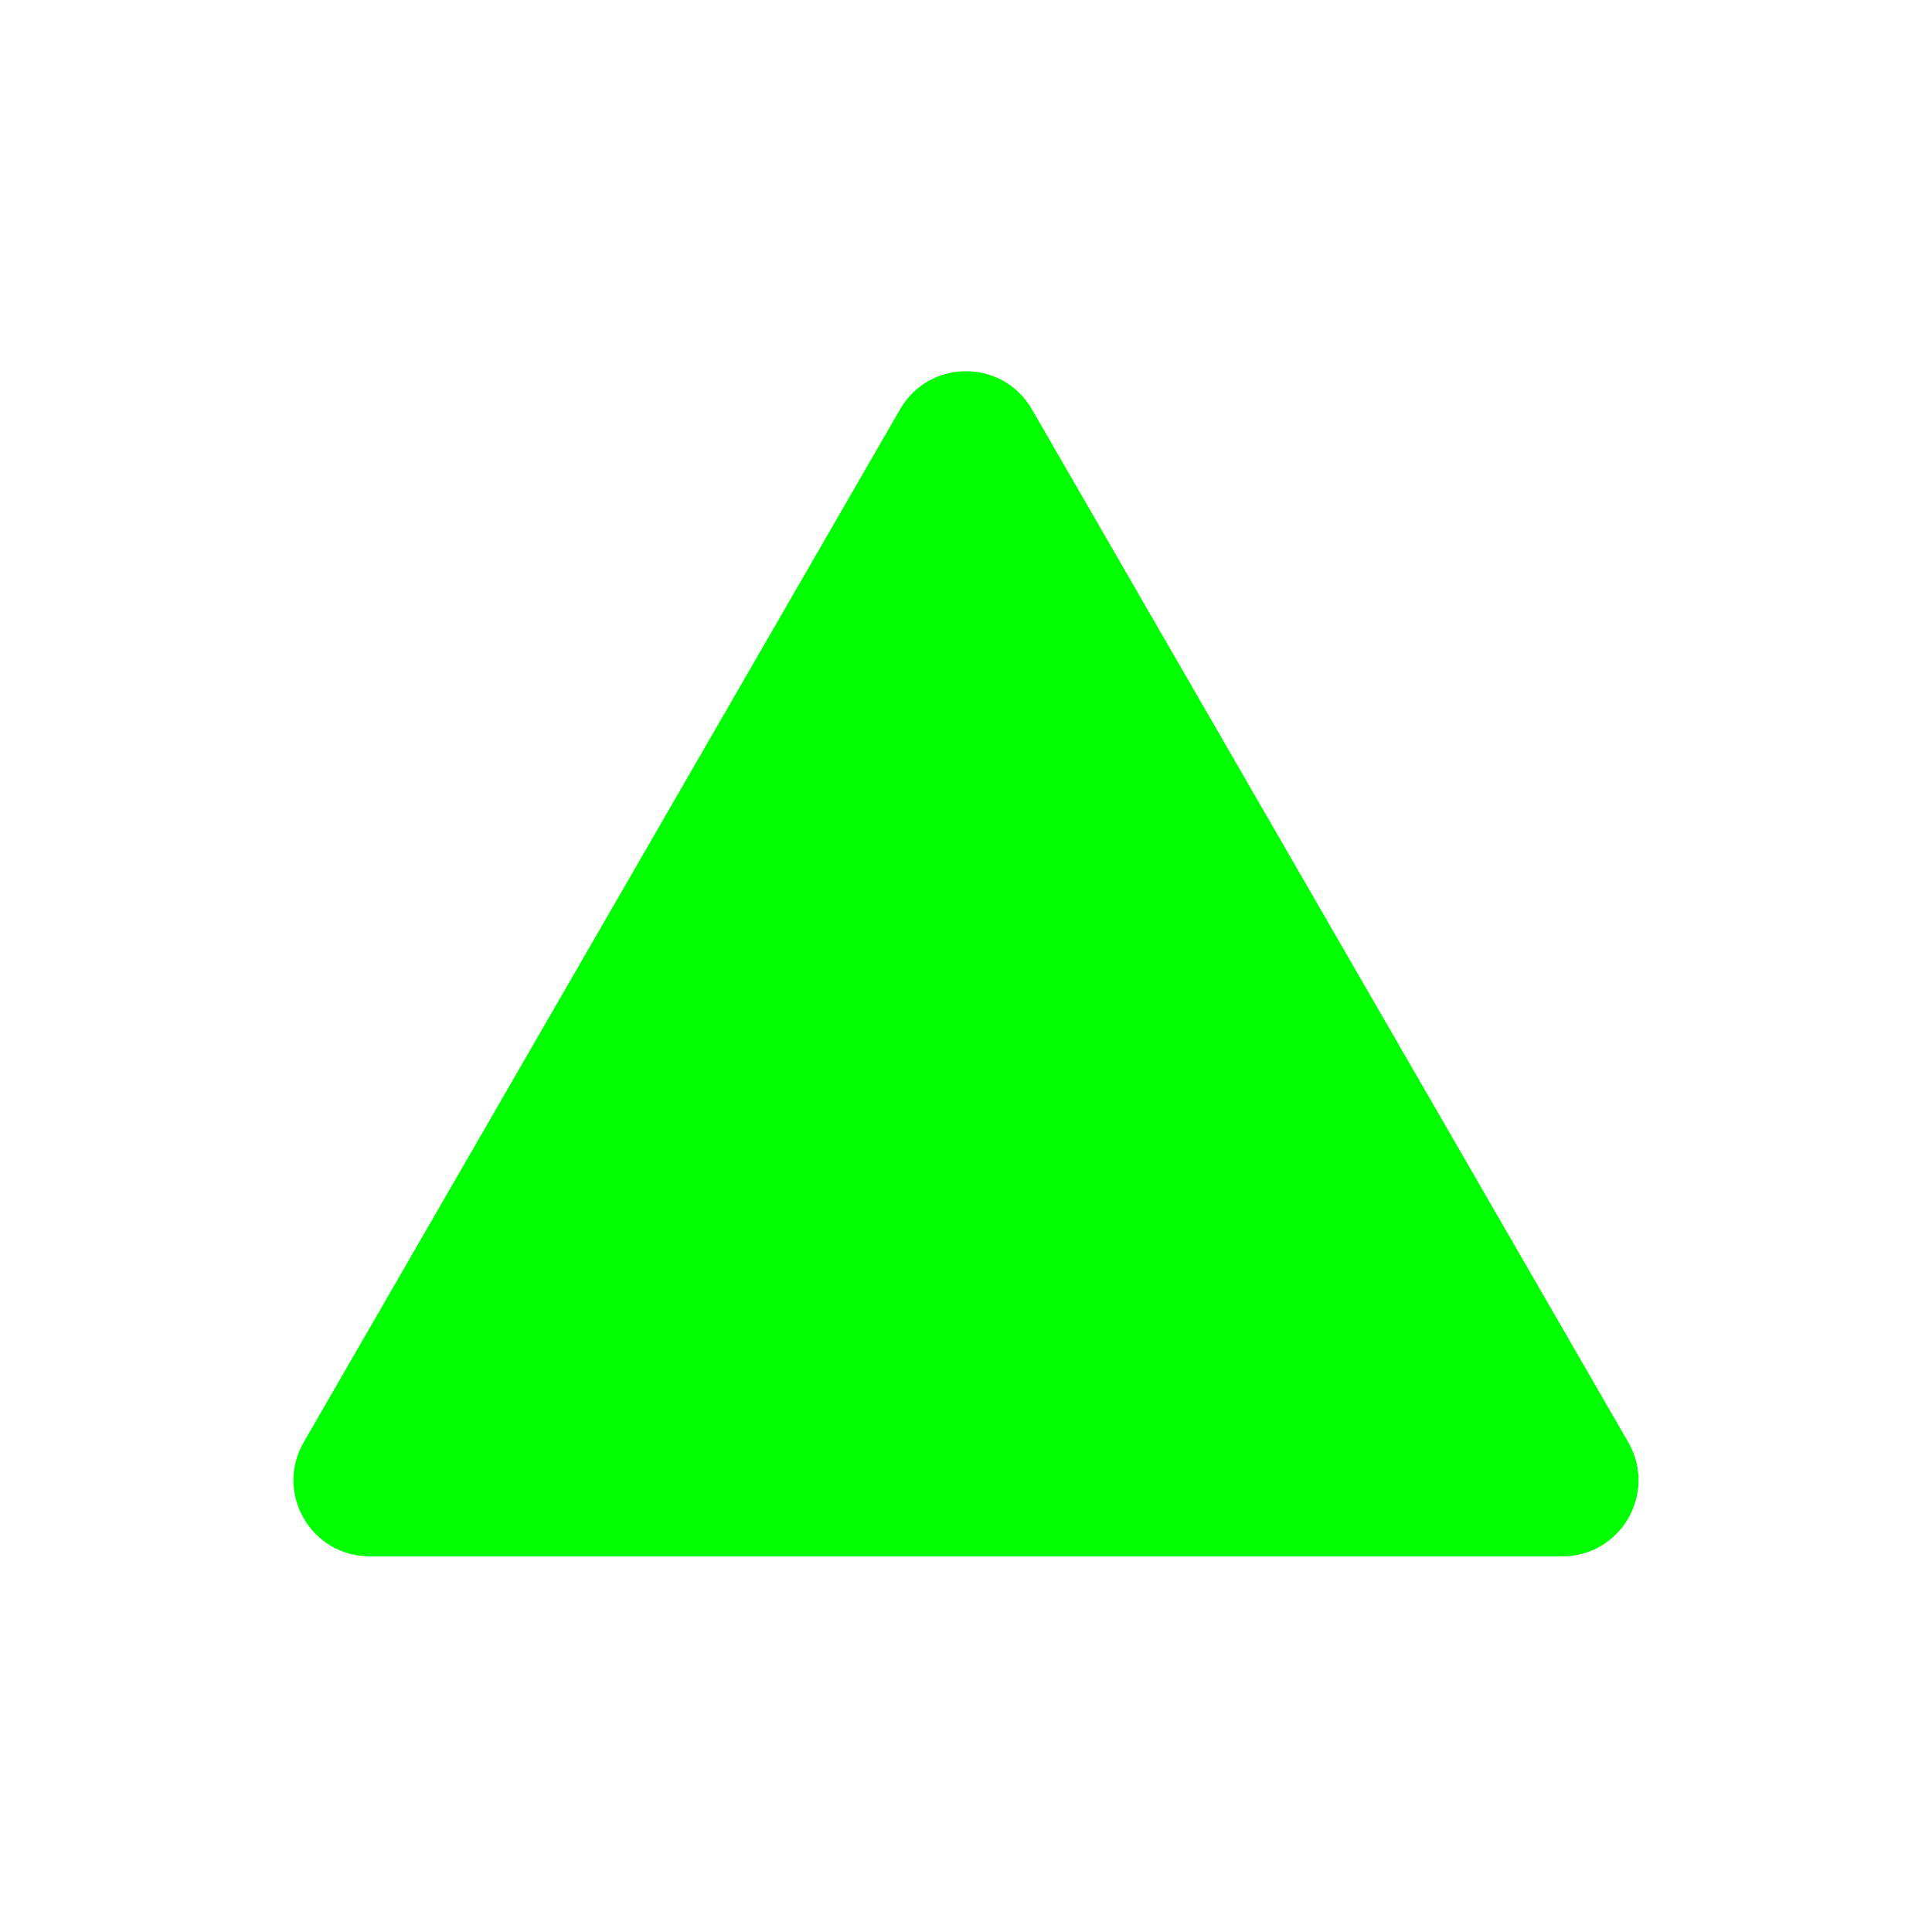
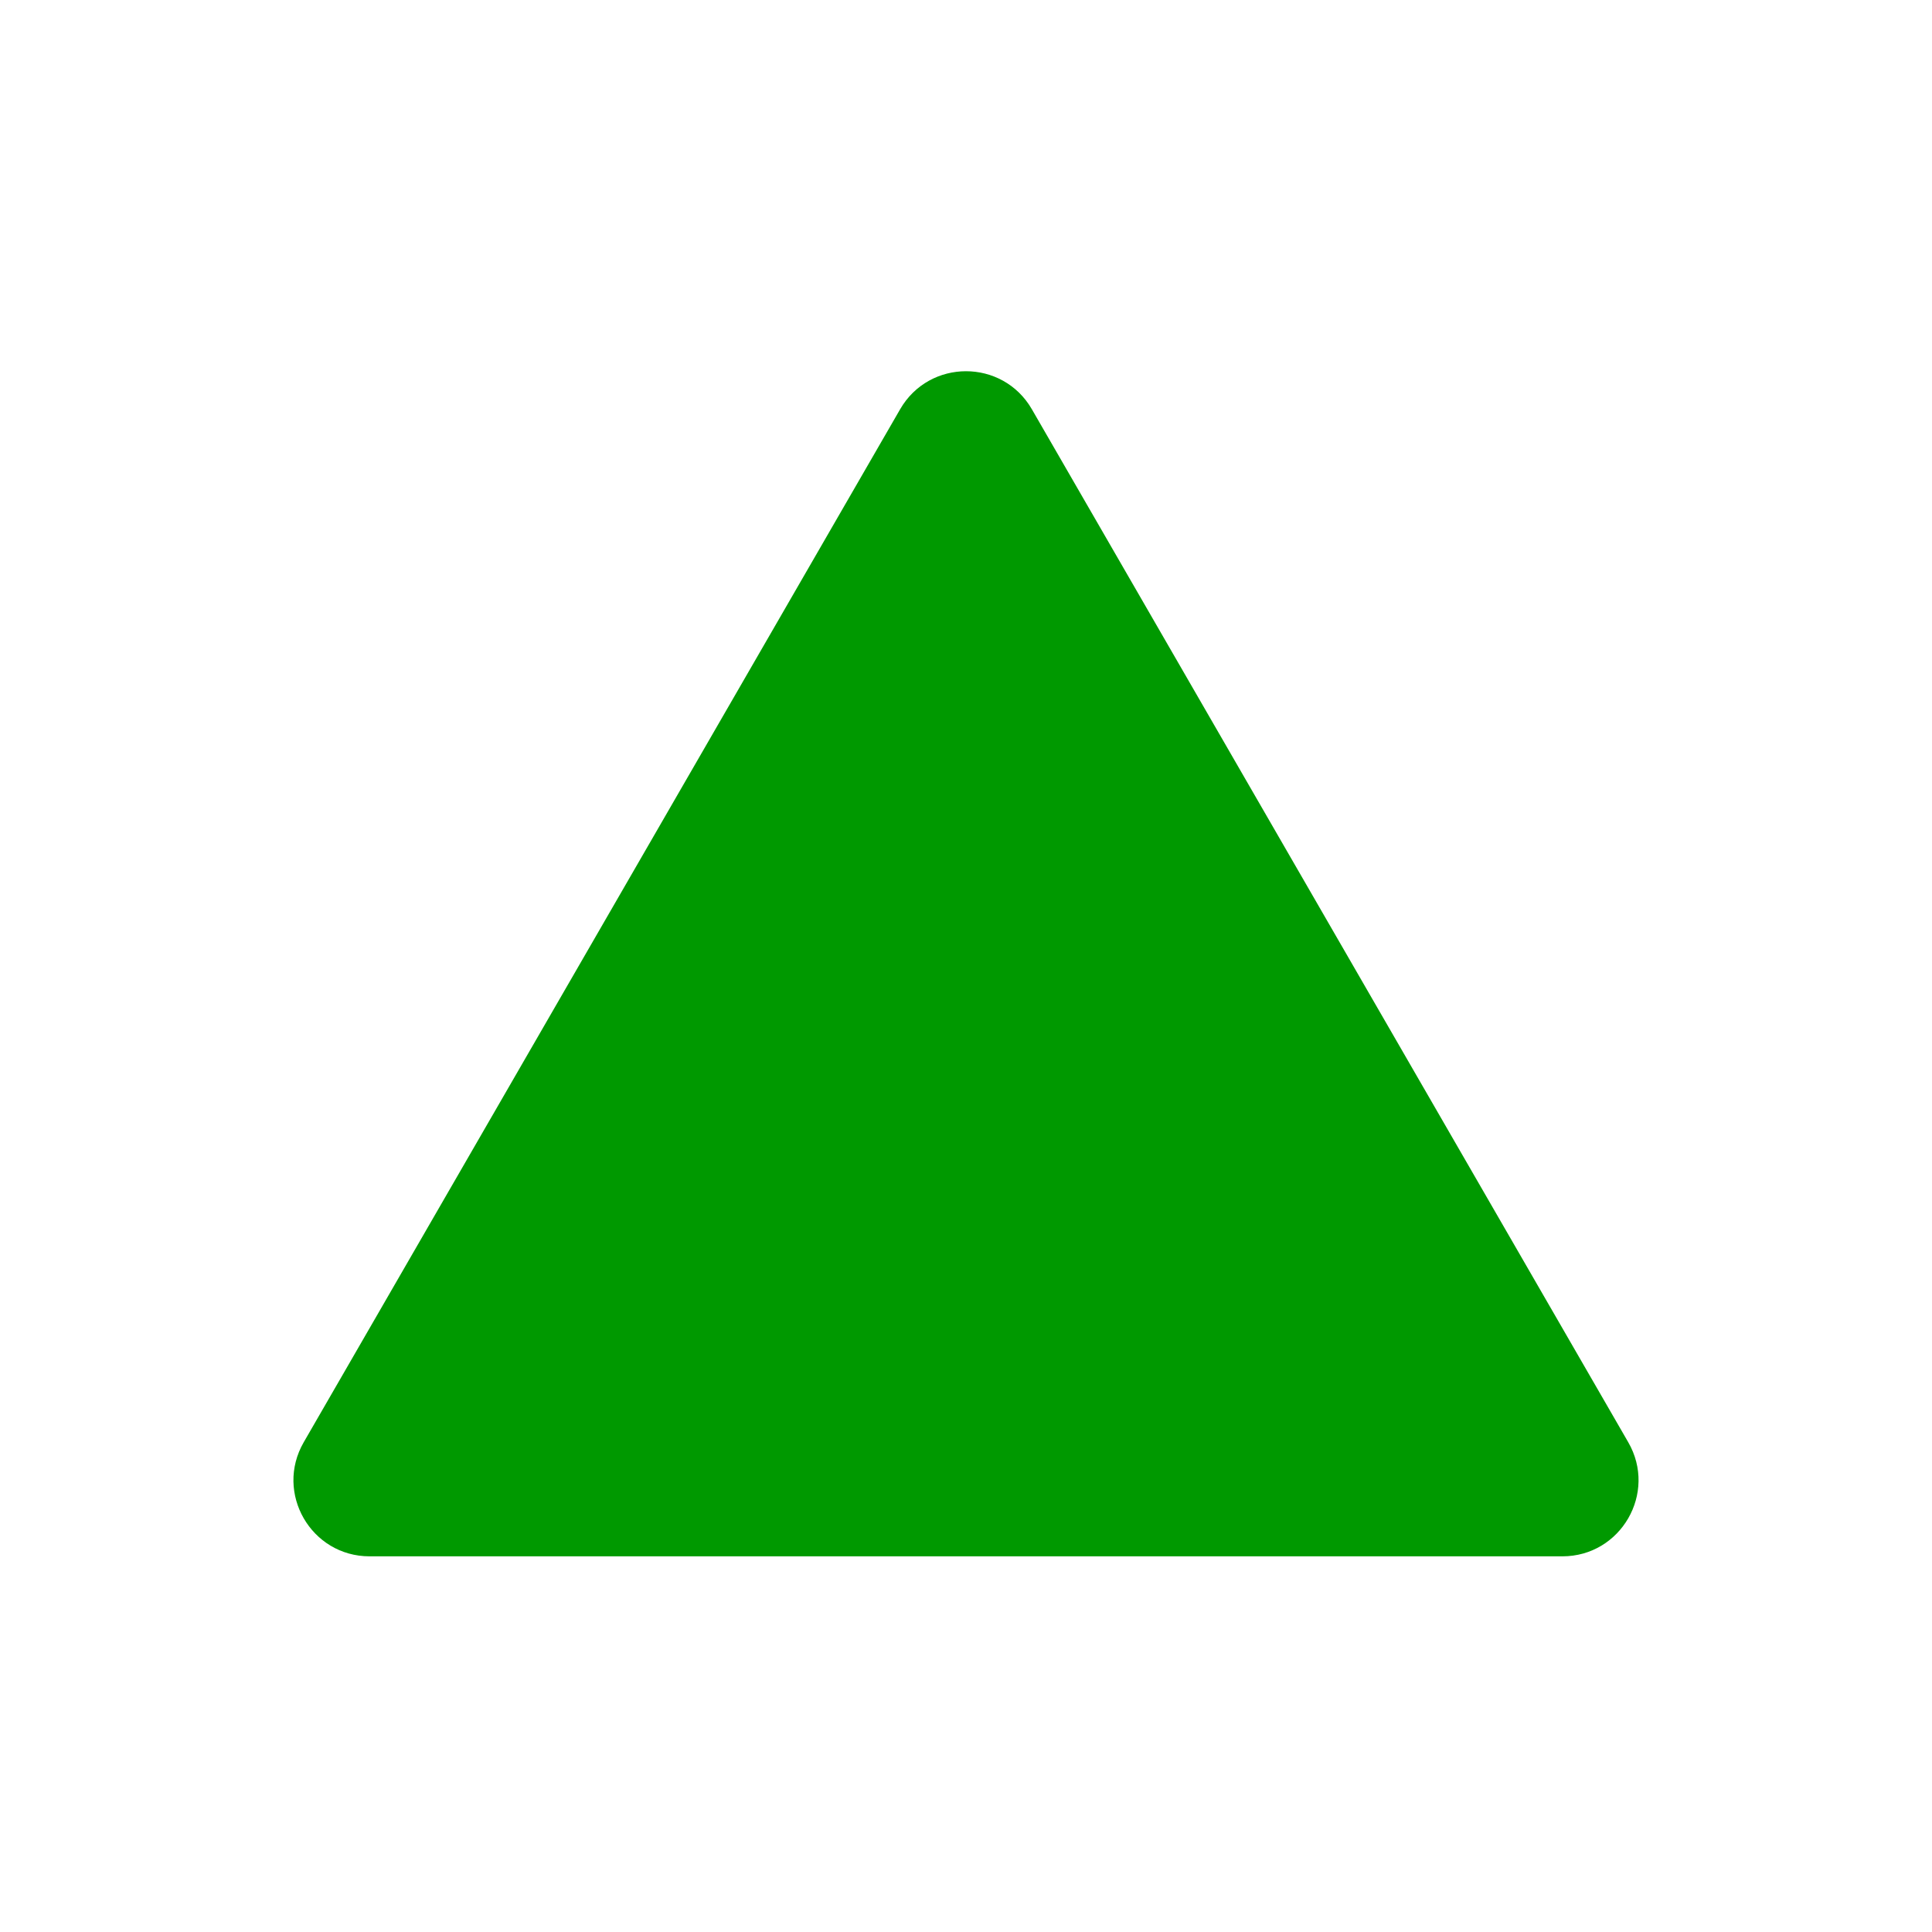
<svg xmlns="http://www.w3.org/2000/svg" width="72px" height="72px" viewBox="0 0 72 72" id="emoji">
  <g id="color">
-     <path fill="#00FF00" stroke="none" d="M33.545,15.252L11.319,53.748C10.228,55.638,11.592,58,13.774,58h44.451 c2.182,0,3.546-2.362,2.455-4.252L38.455,15.252C37.364,13.362,34.636,13.362,33.545,15.252z" />
+     <path fill="#009900" stroke="none" d="M33.545,15.252L11.319,53.748C10.228,55.638,11.592,58,13.774,58h44.451 c2.182,0,3.546-2.362,2.455-4.252L38.455,15.252C37.364,13.362,34.636,13.362,33.545,15.252z" />
  </g>
</svg>
